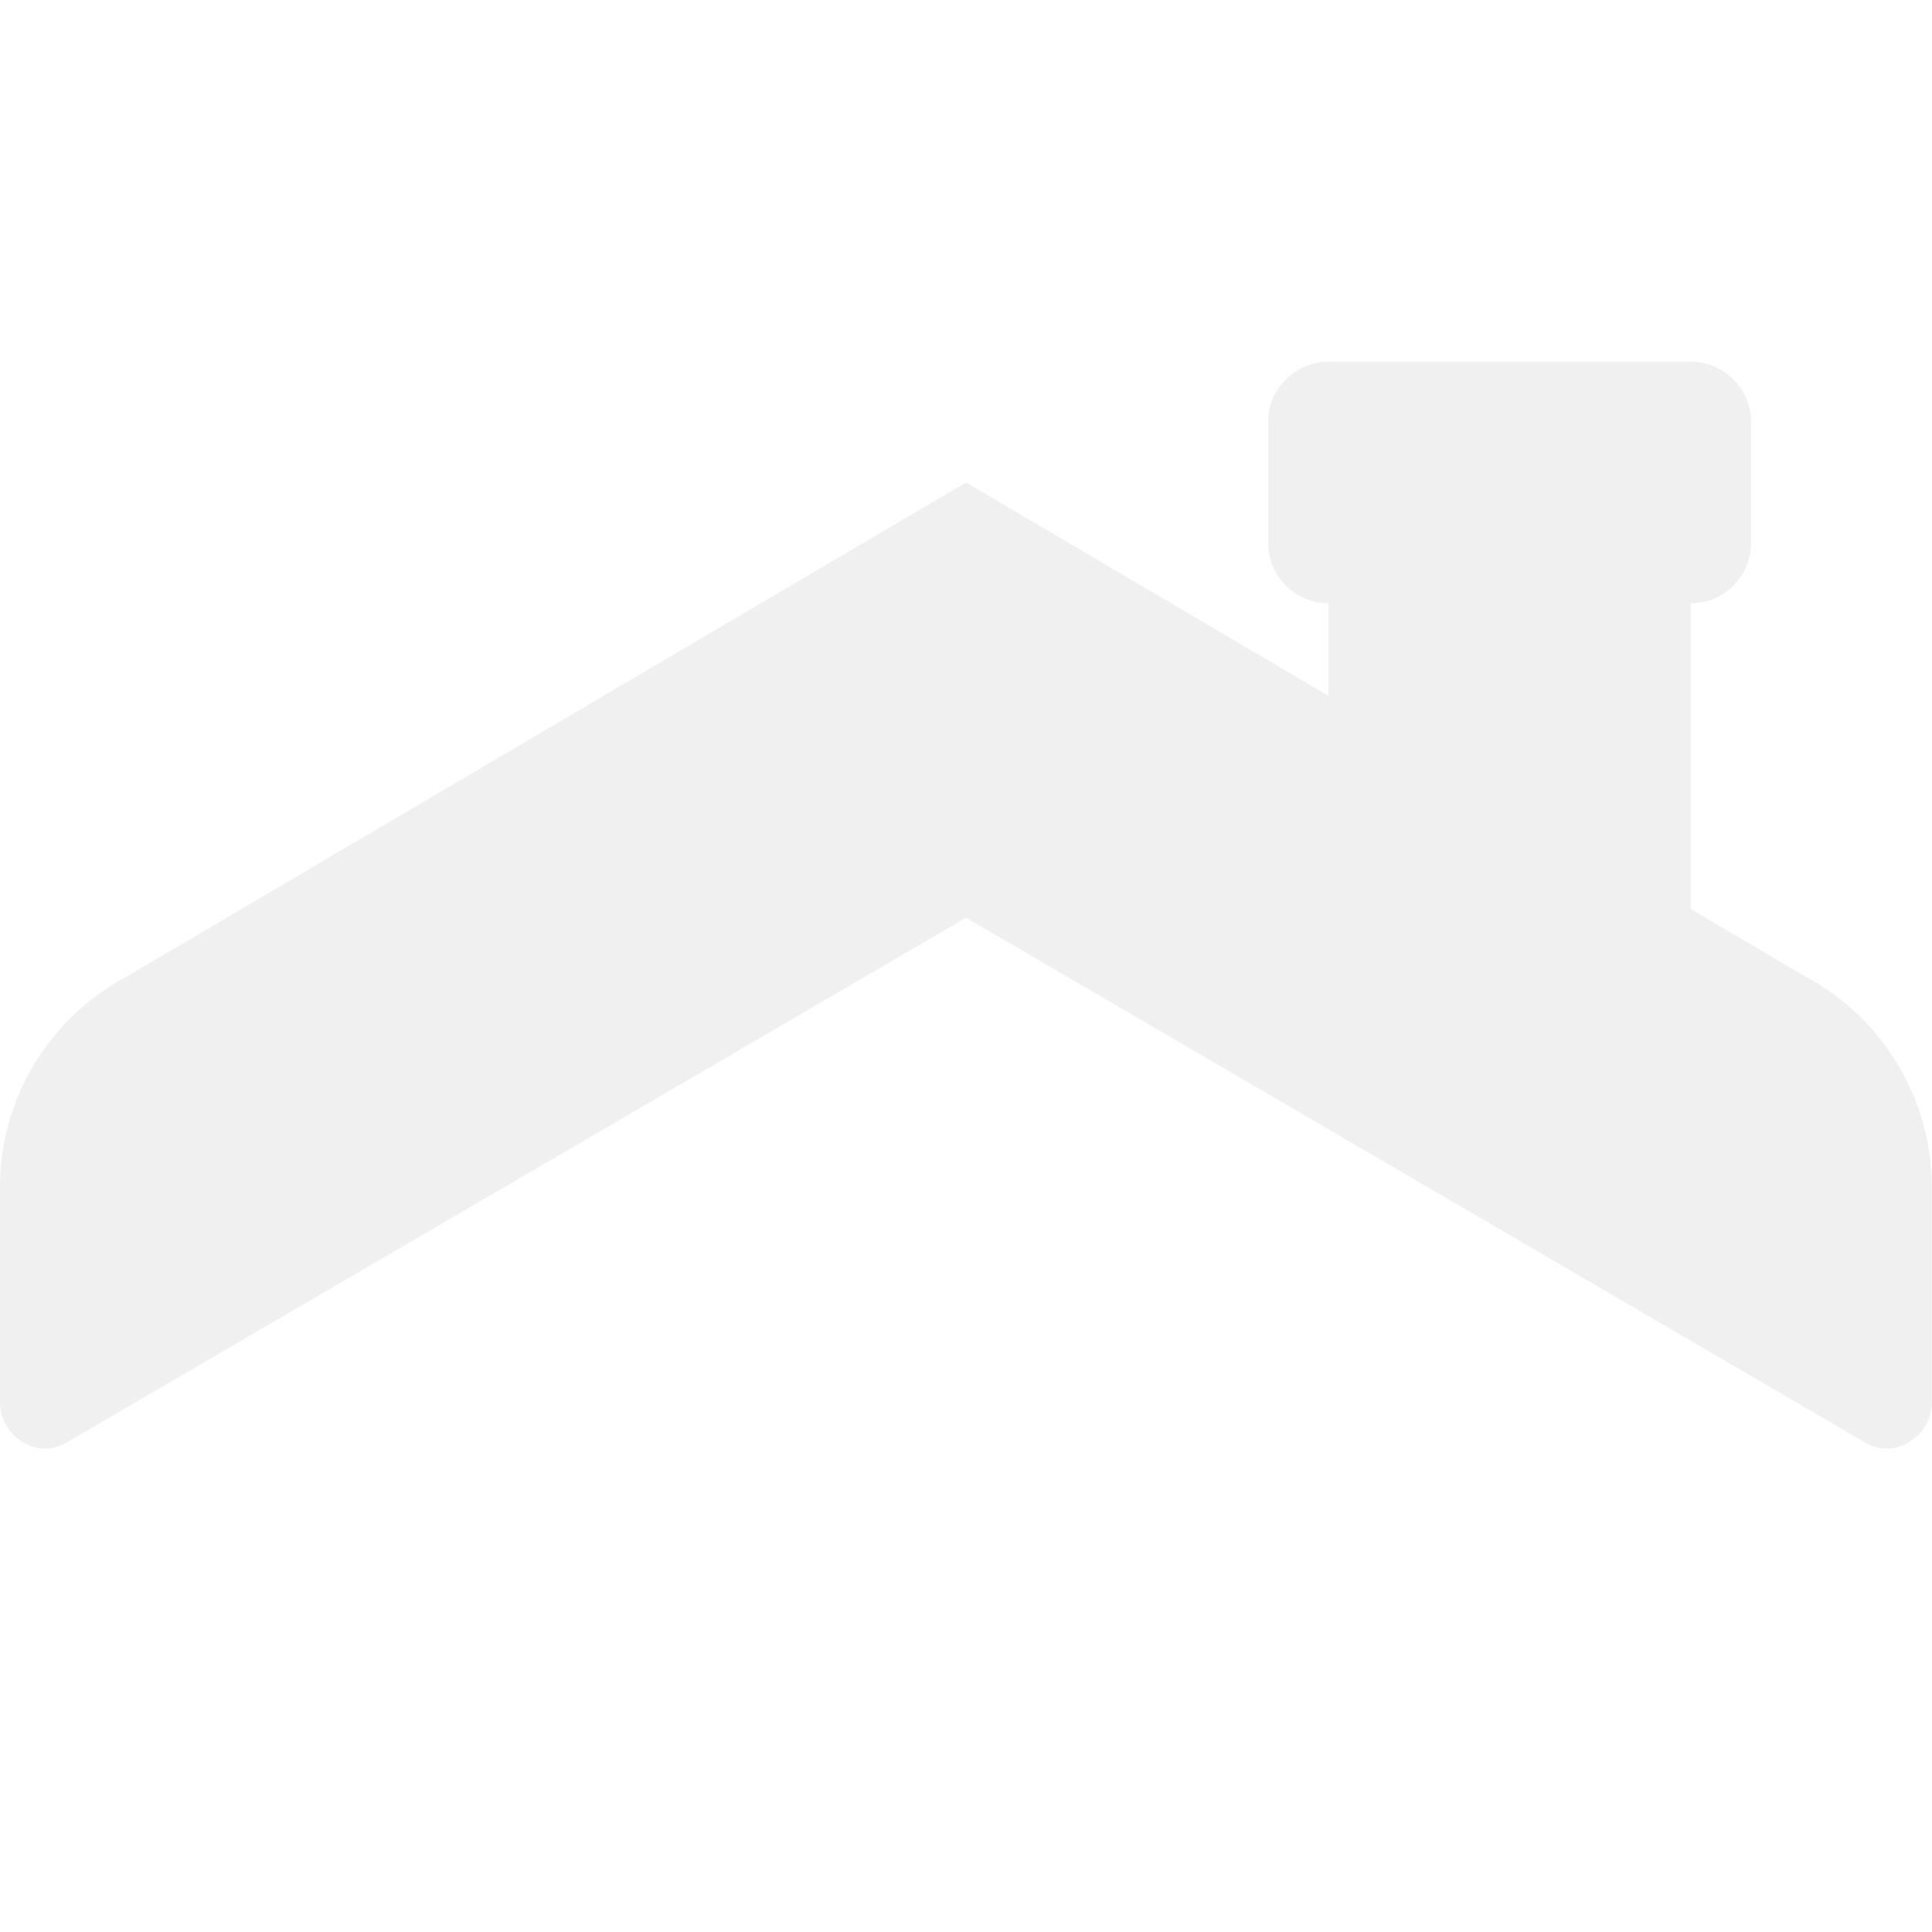
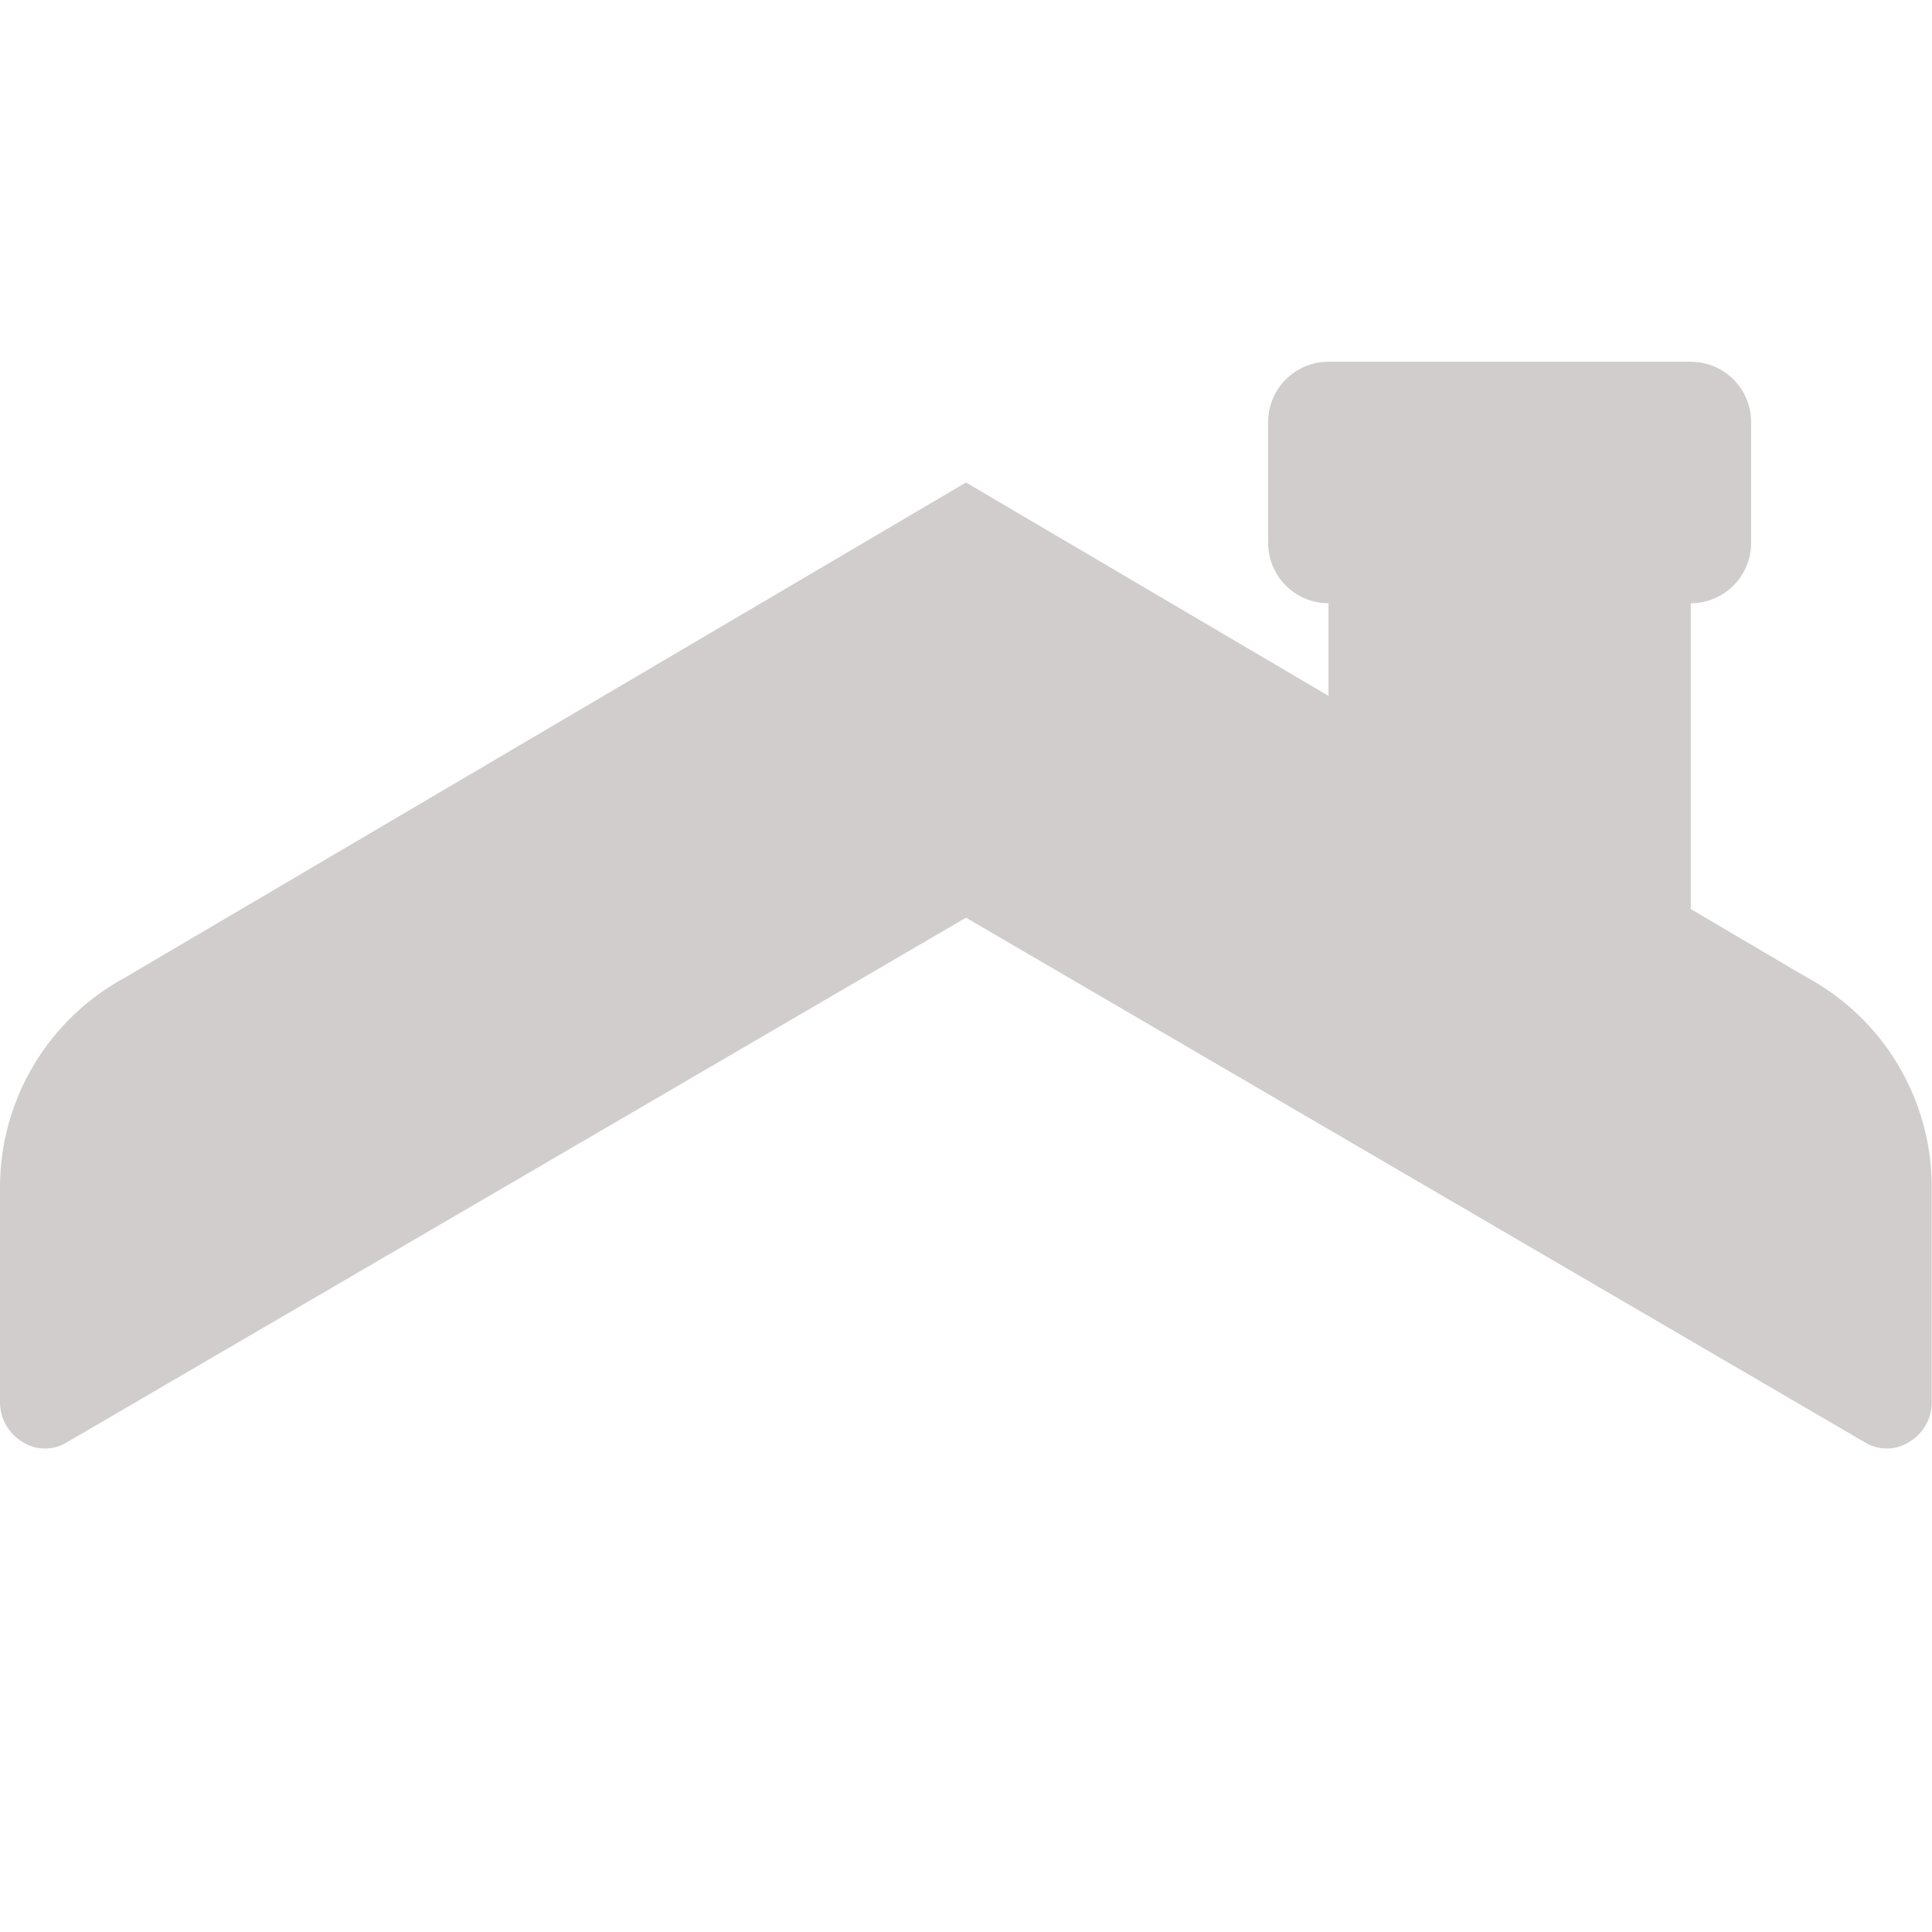
<svg xmlns="http://www.w3.org/2000/svg" viewBox="0 0 7.68 7.68">
  <defs>
    <clipPath id="clip-path">
      <rect y="-0" width="7.68" height="7.68" style="fill:none" />
    </clipPath>
  </defs>
  <g id="Page_39" data-name="Page 39">
    <g id="Page_39-2" data-name="Page 39">
      <g style="clip-path:url(#clip-path)">
-         <path d="M3.84,1.918.497,3.886A.948.948,0,0,0,0,4.714V5.571a.183.183,0,0,0,.085.158.165.165,0,0,0,.175.008l3.58-2.089,3.579,2.089a.166.166,0,0,0,.175-.008.182.182,0,0,0,.085-.158v-.858a.948.948,0,0,0-.497-.828Z" style="fill:#f0f0f0;fill-rule:evenodd" />
-         <rect x="5.281" y="2.158" width="1.44" height="1.92" style="fill:#f0f0f0" />
-         <path d="M5.281,1.438H6.721a.24.24,0,0,1,.24.24v.48a.24.24,0,0,1-.24.24H5.281a.24.24,0,0,1-.24-.24V1.678a.24.24,0,0,1,.24-.24" style="fill:#f0f0f0;fill-rule:evenodd" />
+         <path d="M3.84,1.918.497,3.886A.948.948,0,0,0,0,4.714V5.571a.183.183,0,0,0,.085.158.165.165,0,0,0,.175.008l3.58-2.089,3.579,2.089a.166.166,0,0,0,.175-.008.182.182,0,0,0,.085-.158v-.858a.948.948,0,0,0-.497-.828Z" style="fill:#d1cdcd;fill-rule:evenodd" />
+         <rect x="5.281" y="2.158" width="1.44" height="1.92" style="fill:#d1cdcd" />
+         <path d="M5.281,1.438H6.721a.24.24,0,0,1,.24.24v.48a.24.24,0,0,1-.24.24H5.281a.24.24,0,0,1-.24-.24V1.678a.24.24,0,0,1,.24-.24" style="fill:#d1cdcd;fill-rule:evenodd" />
      </g>
    </g>
  </g>
</svg>
